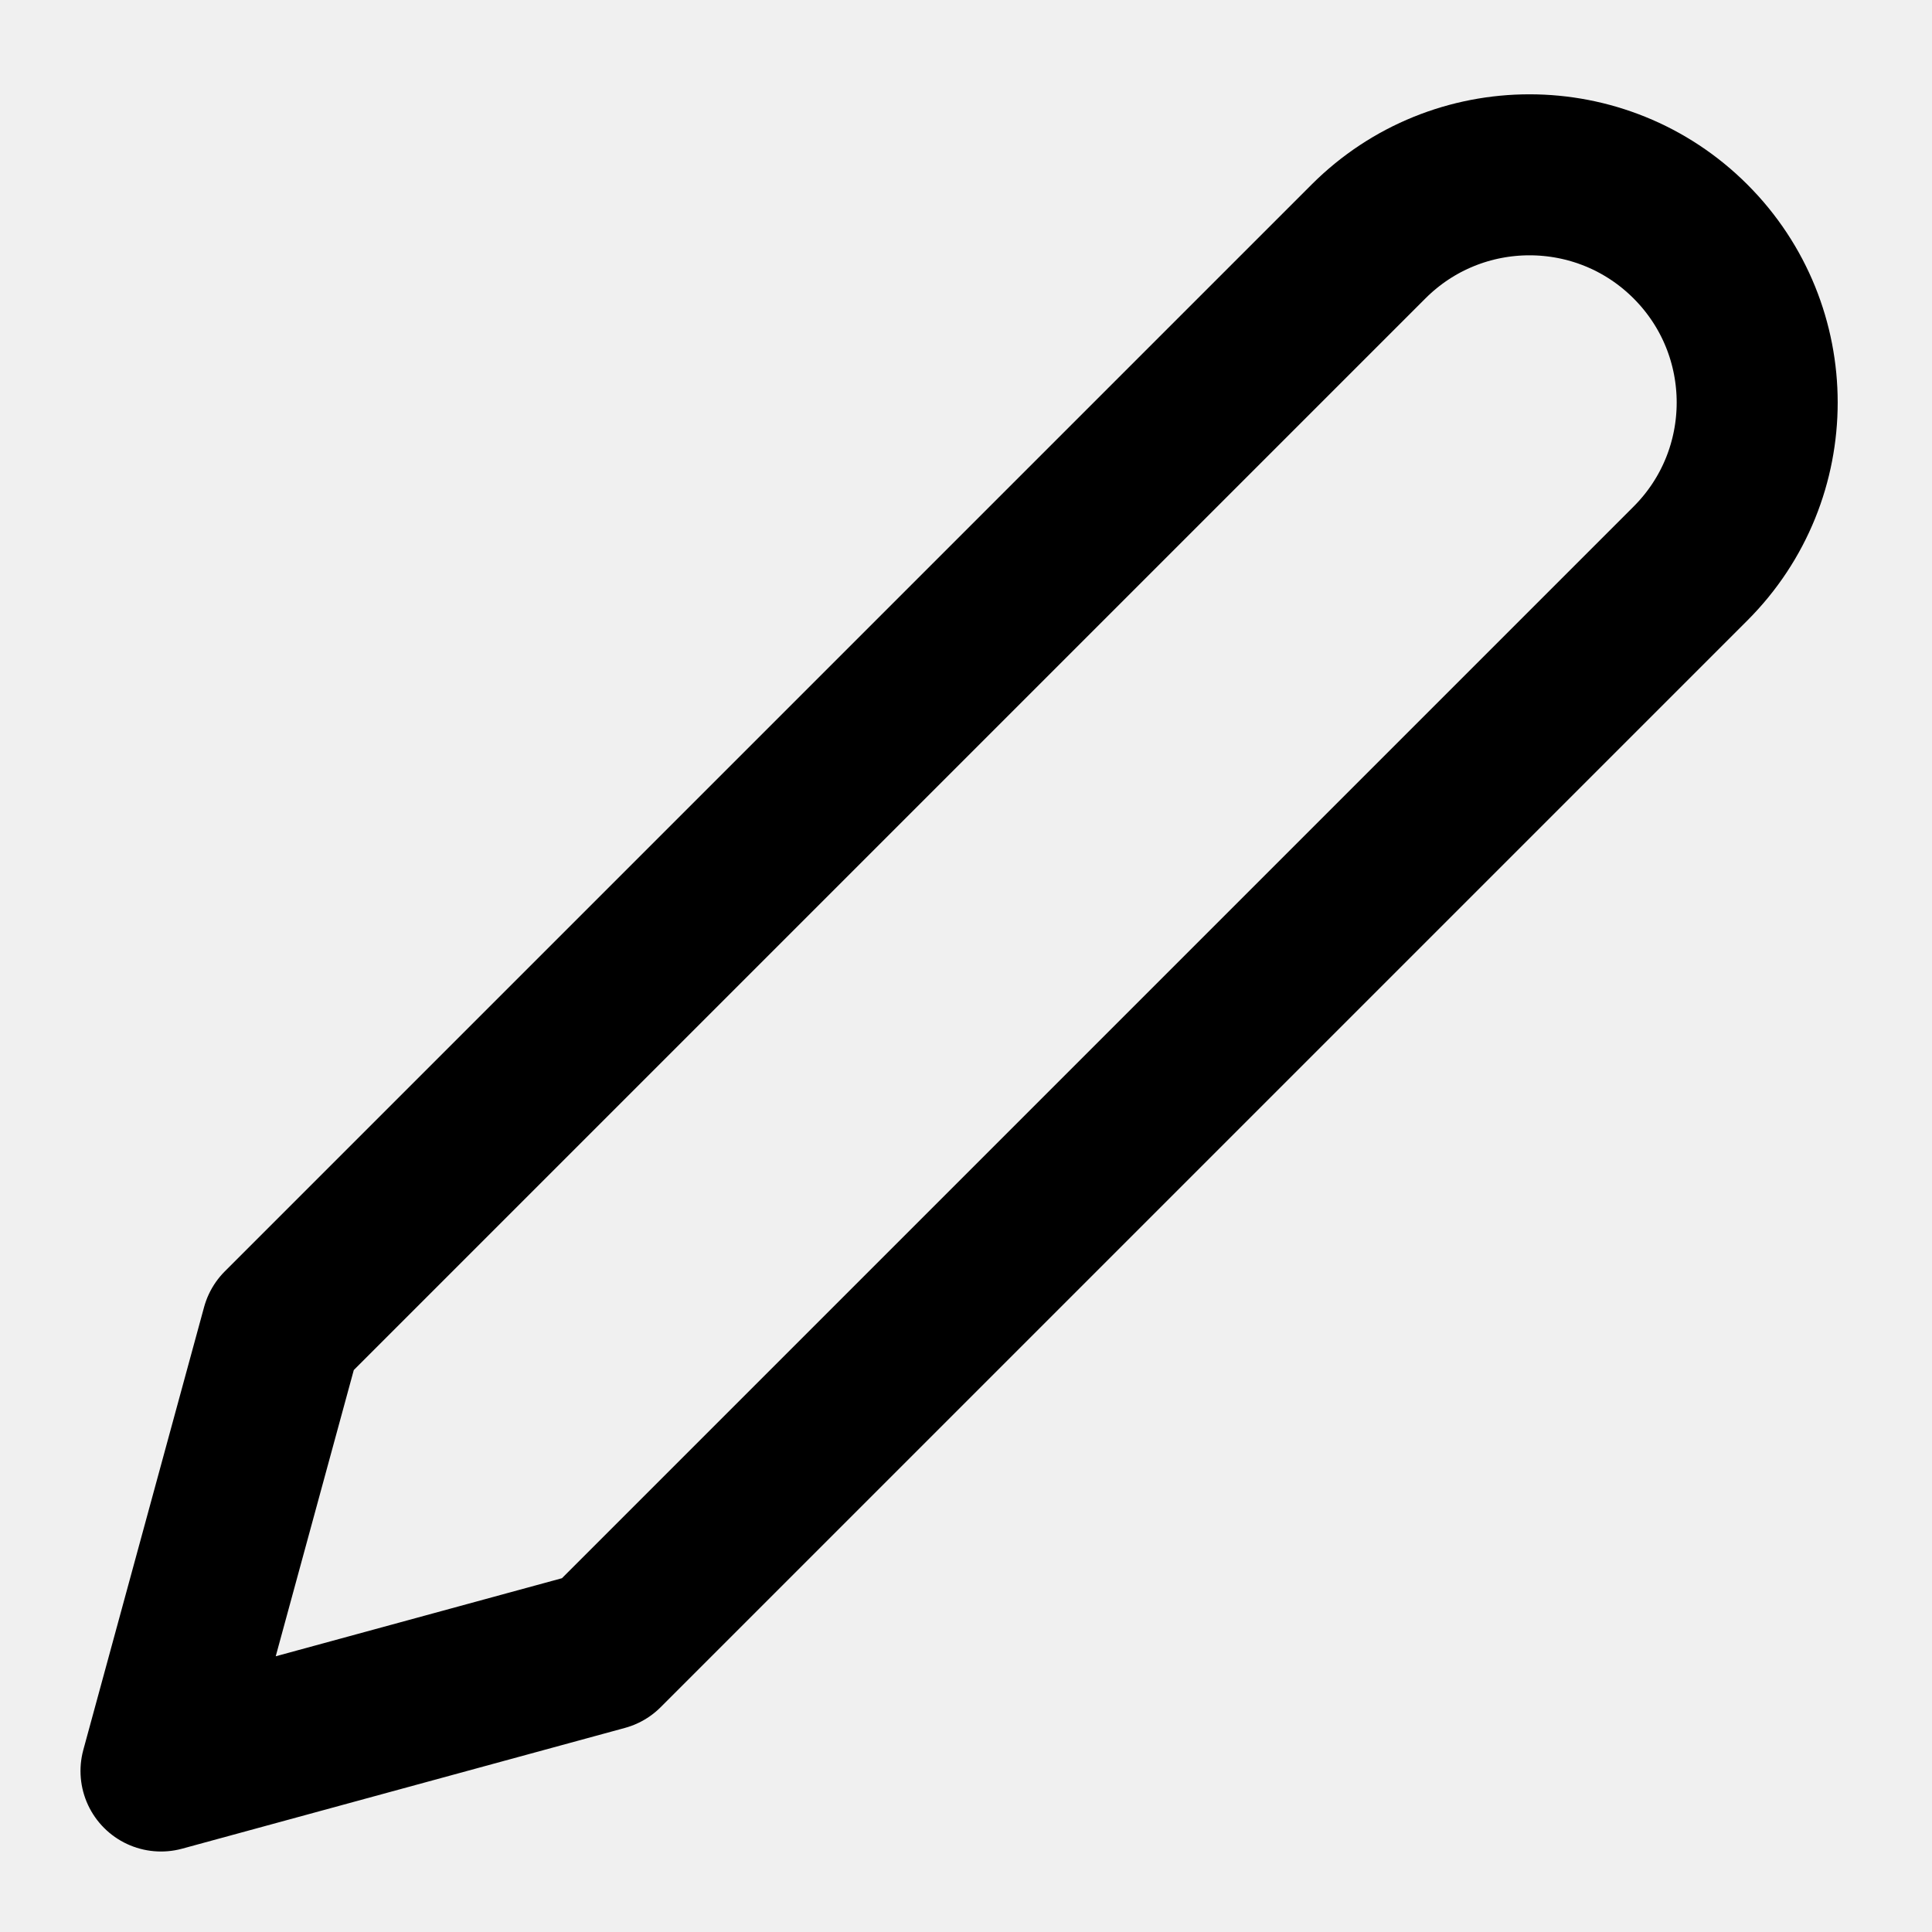
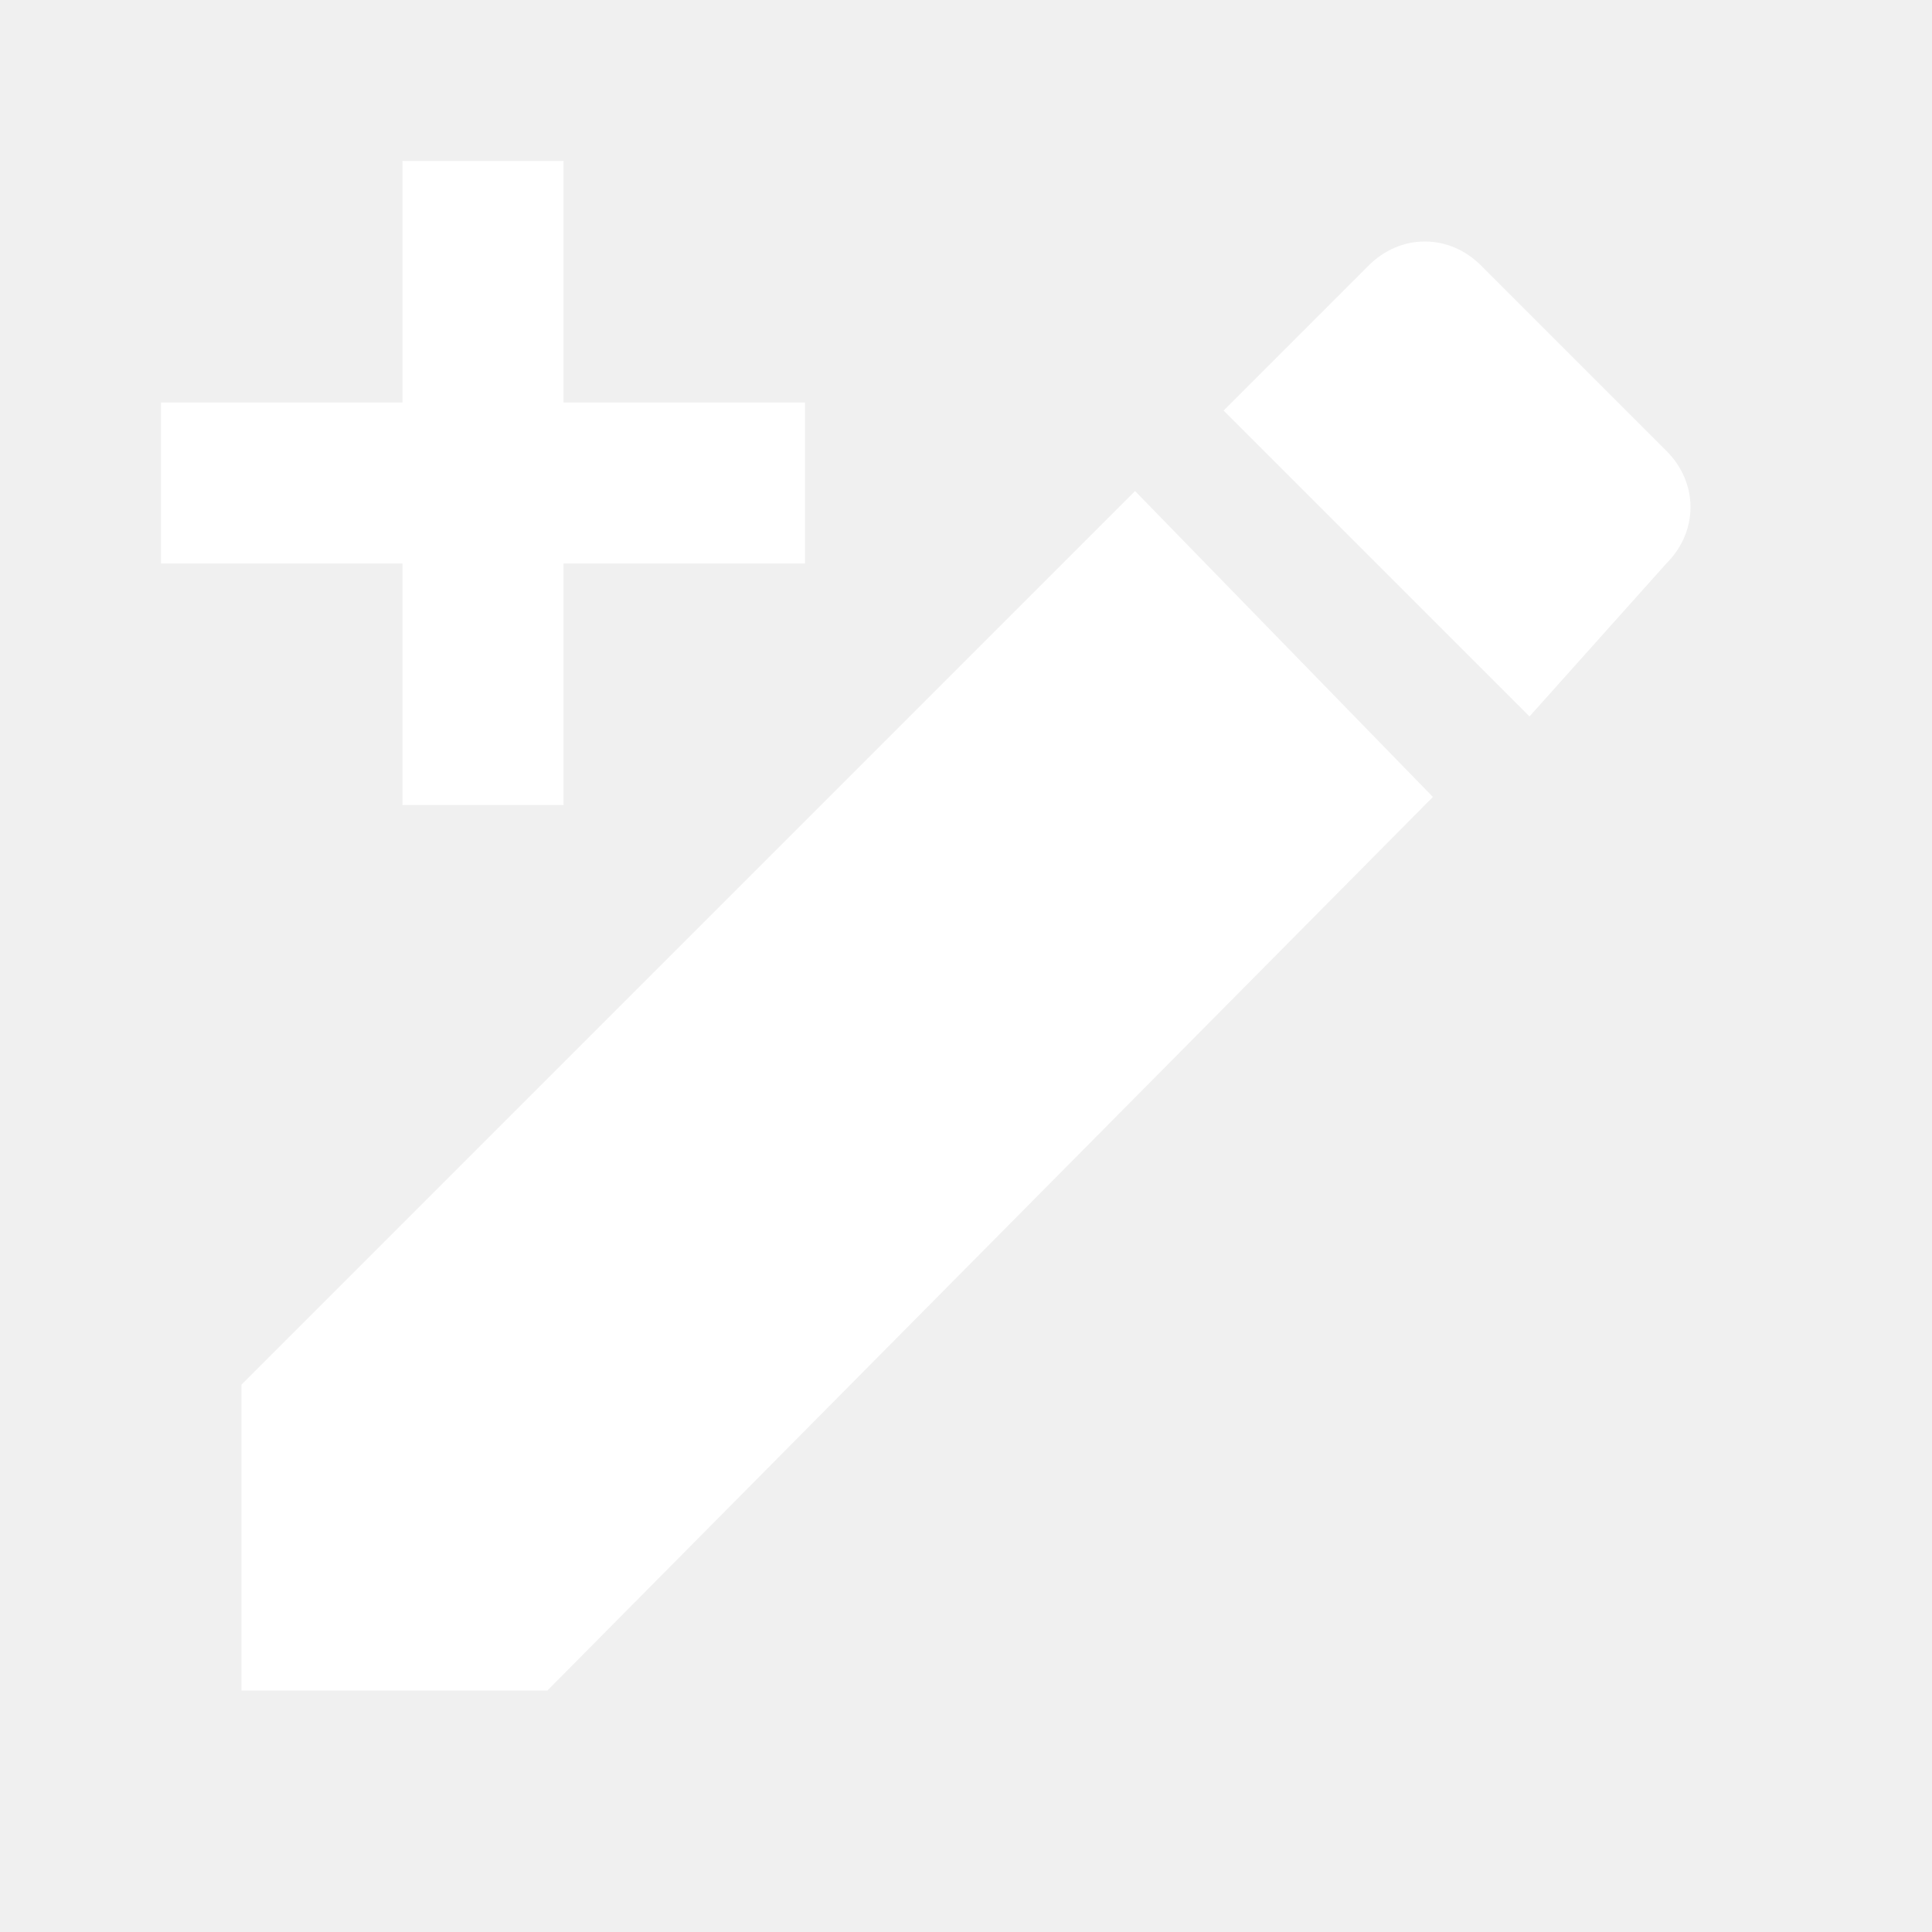
- <svg xmlns="http://www.w3.org/2000/svg" width="24" height="24" viewBox="0 0 24 24" fill="none" stroke="currentColor" stroke-width="2" stroke-linecap="round" stroke-linejoin="round" class="feather feather-edit-2">
-   <path d="M17 3a2.828 2.828 0 1 1 4 4L7.5 20.5 2 22l1.5-5.5L17 3z" />
+ <svg xmlns="http://www.w3.org/2000/svg" aria-hidden="true" role="img" class="iconify iconify--mdi" width="24" height="24" preserveAspectRatio="xMidYMid meet" viewBox="0 0 24 24">
+   <path fill="#ffffff" d="M20.7 7c.4-.4.4-1 0-1.4l-2.3-2.3c-.4-.4-1-.4-1.4 0l-1.8 1.8L19 8.9M3 17.2V21h3.8l11-11.1l-3.7-3.8L3 17.2M7 2v3h3v2H7v3H5V7H2V5h3V2h2Z" />
</svg>
